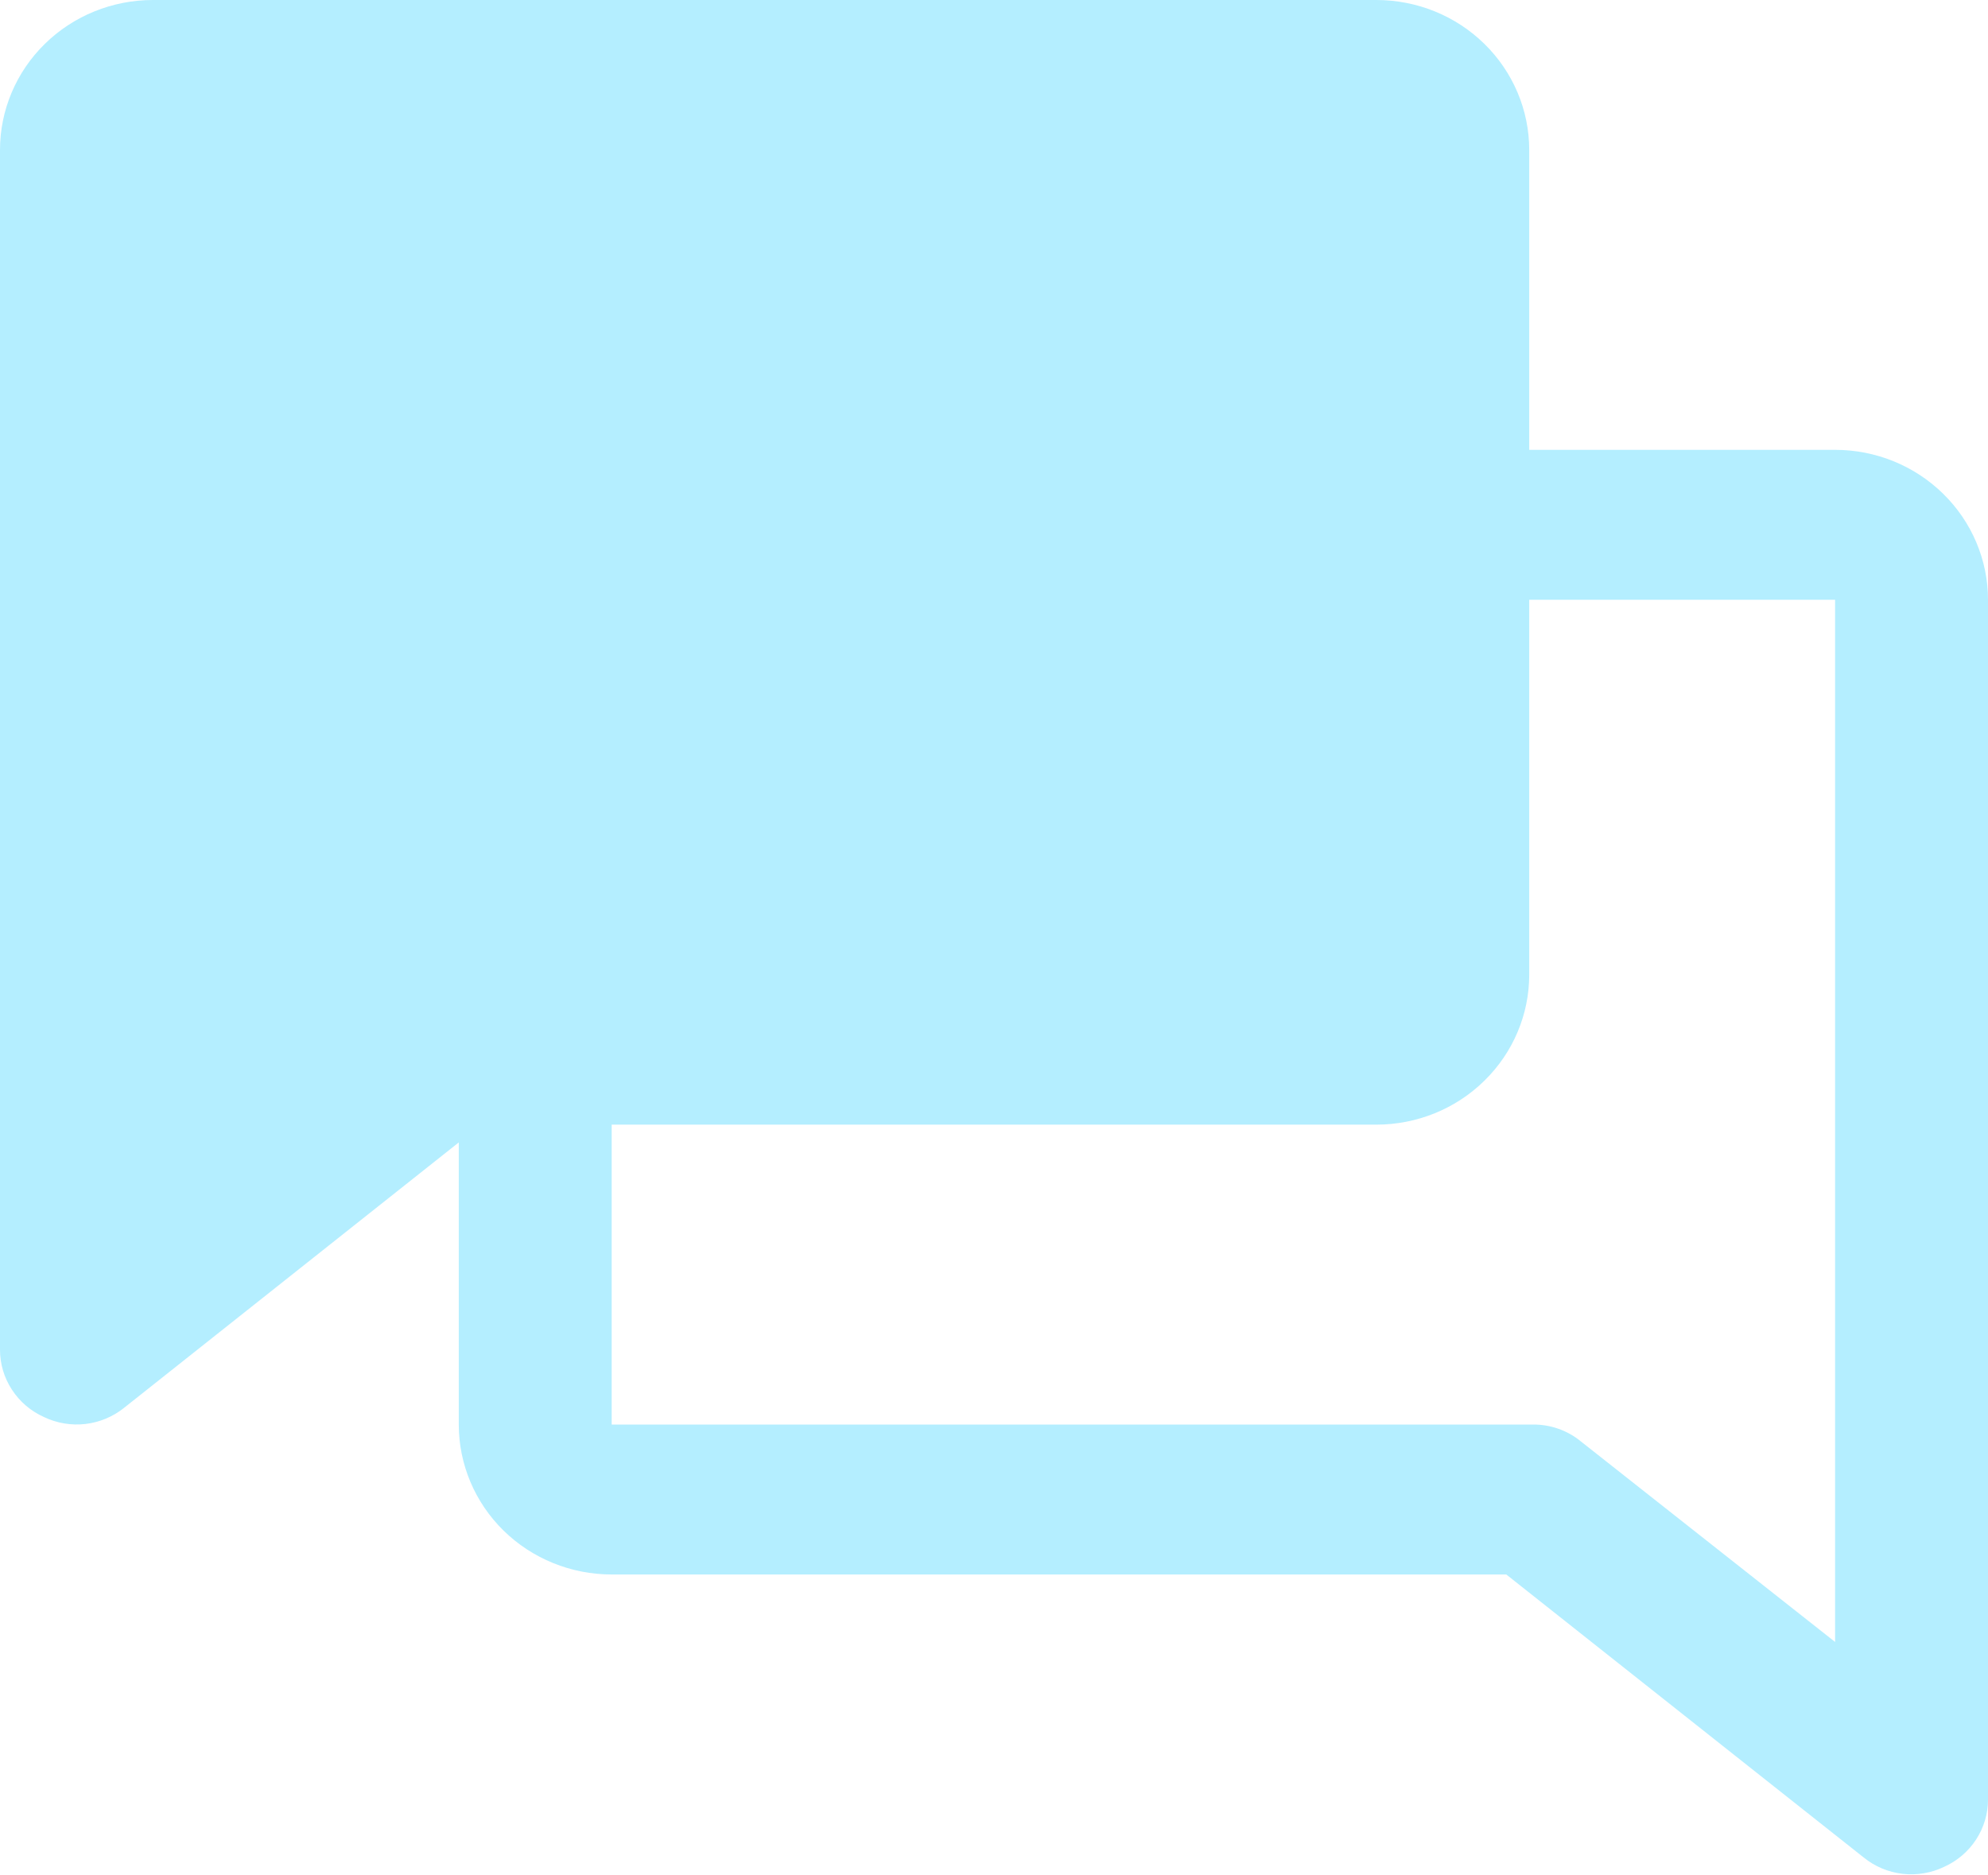
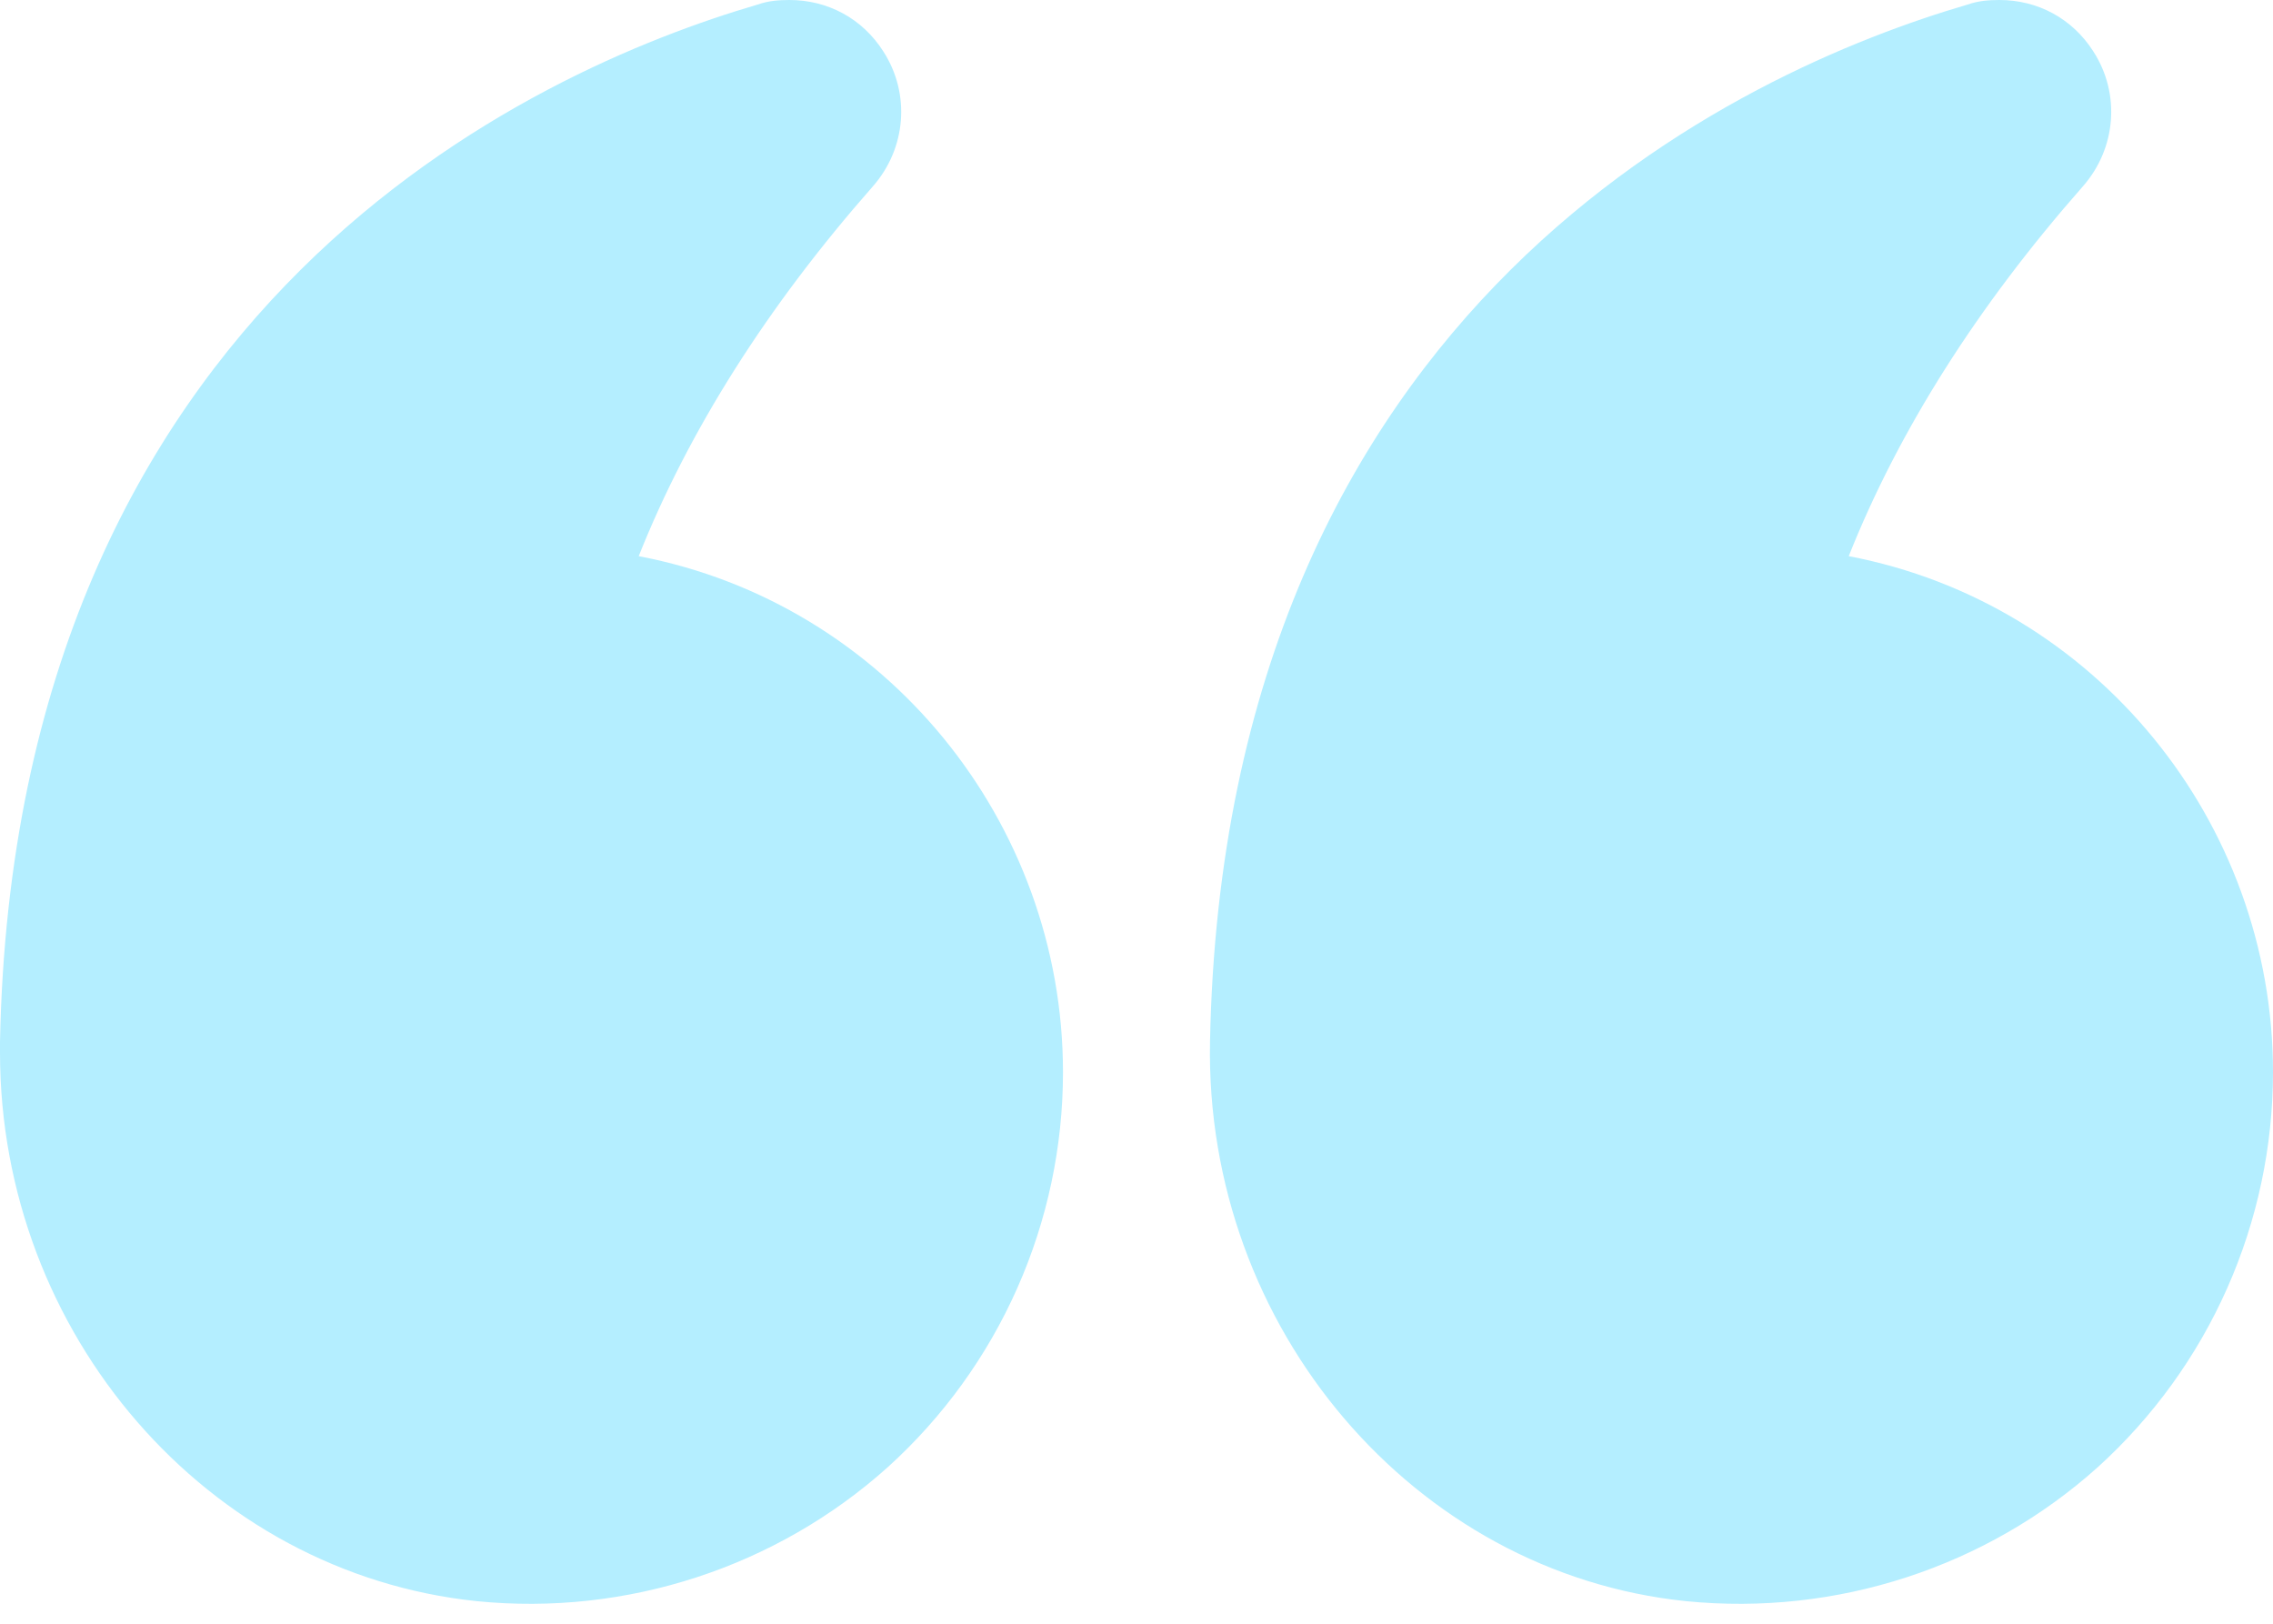
- <svg xmlns="http://www.w3.org/2000/svg" width="35" height="33" viewBox="0 0 35 33" fill="none">
-   <path d="M35 10.56C35 9.86 34.716 9.189 34.211 8.694C33.706 8.198 33.022 7.92 32.308 7.92H26.923V2.64C26.923 1.94 26.639 1.268 26.134 0.773C25.63 0.278 24.945 0 24.231 0H2.692C1.978 0 1.293 0.278 0.789 0.773C0.284 1.268 5.27082e-06 1.94 5.27082e-06 2.64V23.761C-0.001 24.011 0.072 24.256 0.209 24.466C0.346 24.677 0.542 24.845 0.774 24.949C1.001 25.058 1.255 25.1 1.506 25.071C1.756 25.041 1.993 24.942 2.188 24.784L8.077 20.114V25.081C8.077 25.781 8.361 26.453 8.865 26.948C9.37 27.443 10.055 27.721 10.769 27.721H26.519L32.812 32.704C33.007 32.862 33.244 32.962 33.494 32.991C33.745 33.02 33.999 32.978 34.226 32.869C34.458 32.765 34.654 32.597 34.791 32.387C34.928 32.176 35.001 31.931 35 31.681V10.56ZM27.832 25.378C27.596 25.184 27.298 25.079 26.99 25.081H10.769V19.801H24.231C24.945 19.801 25.63 19.523 26.134 19.027C26.639 18.532 26.923 17.861 26.923 17.161V10.56H32.308V28.909L27.832 25.378Z" fill="#B4EEFF" />
+ <svg xmlns="http://www.w3.org/2000/svg" width="35" height="25" viewBox="0 0 35 25" fill="none">
+   <path d="M28.467 8.563C29.237 6.627 30.45 4.713 32.072 2.87C32.585 2.287 32.655 1.447 32.235 0.794C31.908 0.28 31.372 0 30.788 0C30.625 0 30.462 0.012 30.298 0.07C26.868 1.073 18.853 4.632 18.632 16.042C18.55 20.44 21.77 24.22 25.958 24.652C28.28 24.885 30.59 24.127 32.305 22.587C33.153 21.818 33.831 20.88 34.295 19.833C34.759 18.786 34.999 17.654 35 16.509C35 12.659 32.27 9.287 28.467 8.563ZM7.338 24.652C9.648 24.885 11.958 24.127 13.673 22.587C14.522 21.818 15.2 20.88 15.664 19.833C16.128 18.786 16.368 17.654 16.368 16.509C16.368 12.659 13.638 9.287 9.835 8.563C10.605 6.627 11.818 4.713 13.44 2.87C13.953 2.287 14.023 1.447 13.603 0.794C13.277 0.28 12.74 0 12.157 0C11.993 0 11.83 0.012 11.667 0.07C8.237 1.073 0.222 4.632 0 16.042V16.205C0 20.534 3.185 24.22 7.338 24.652Z" fill="#B4EEFF" />
</svg>
